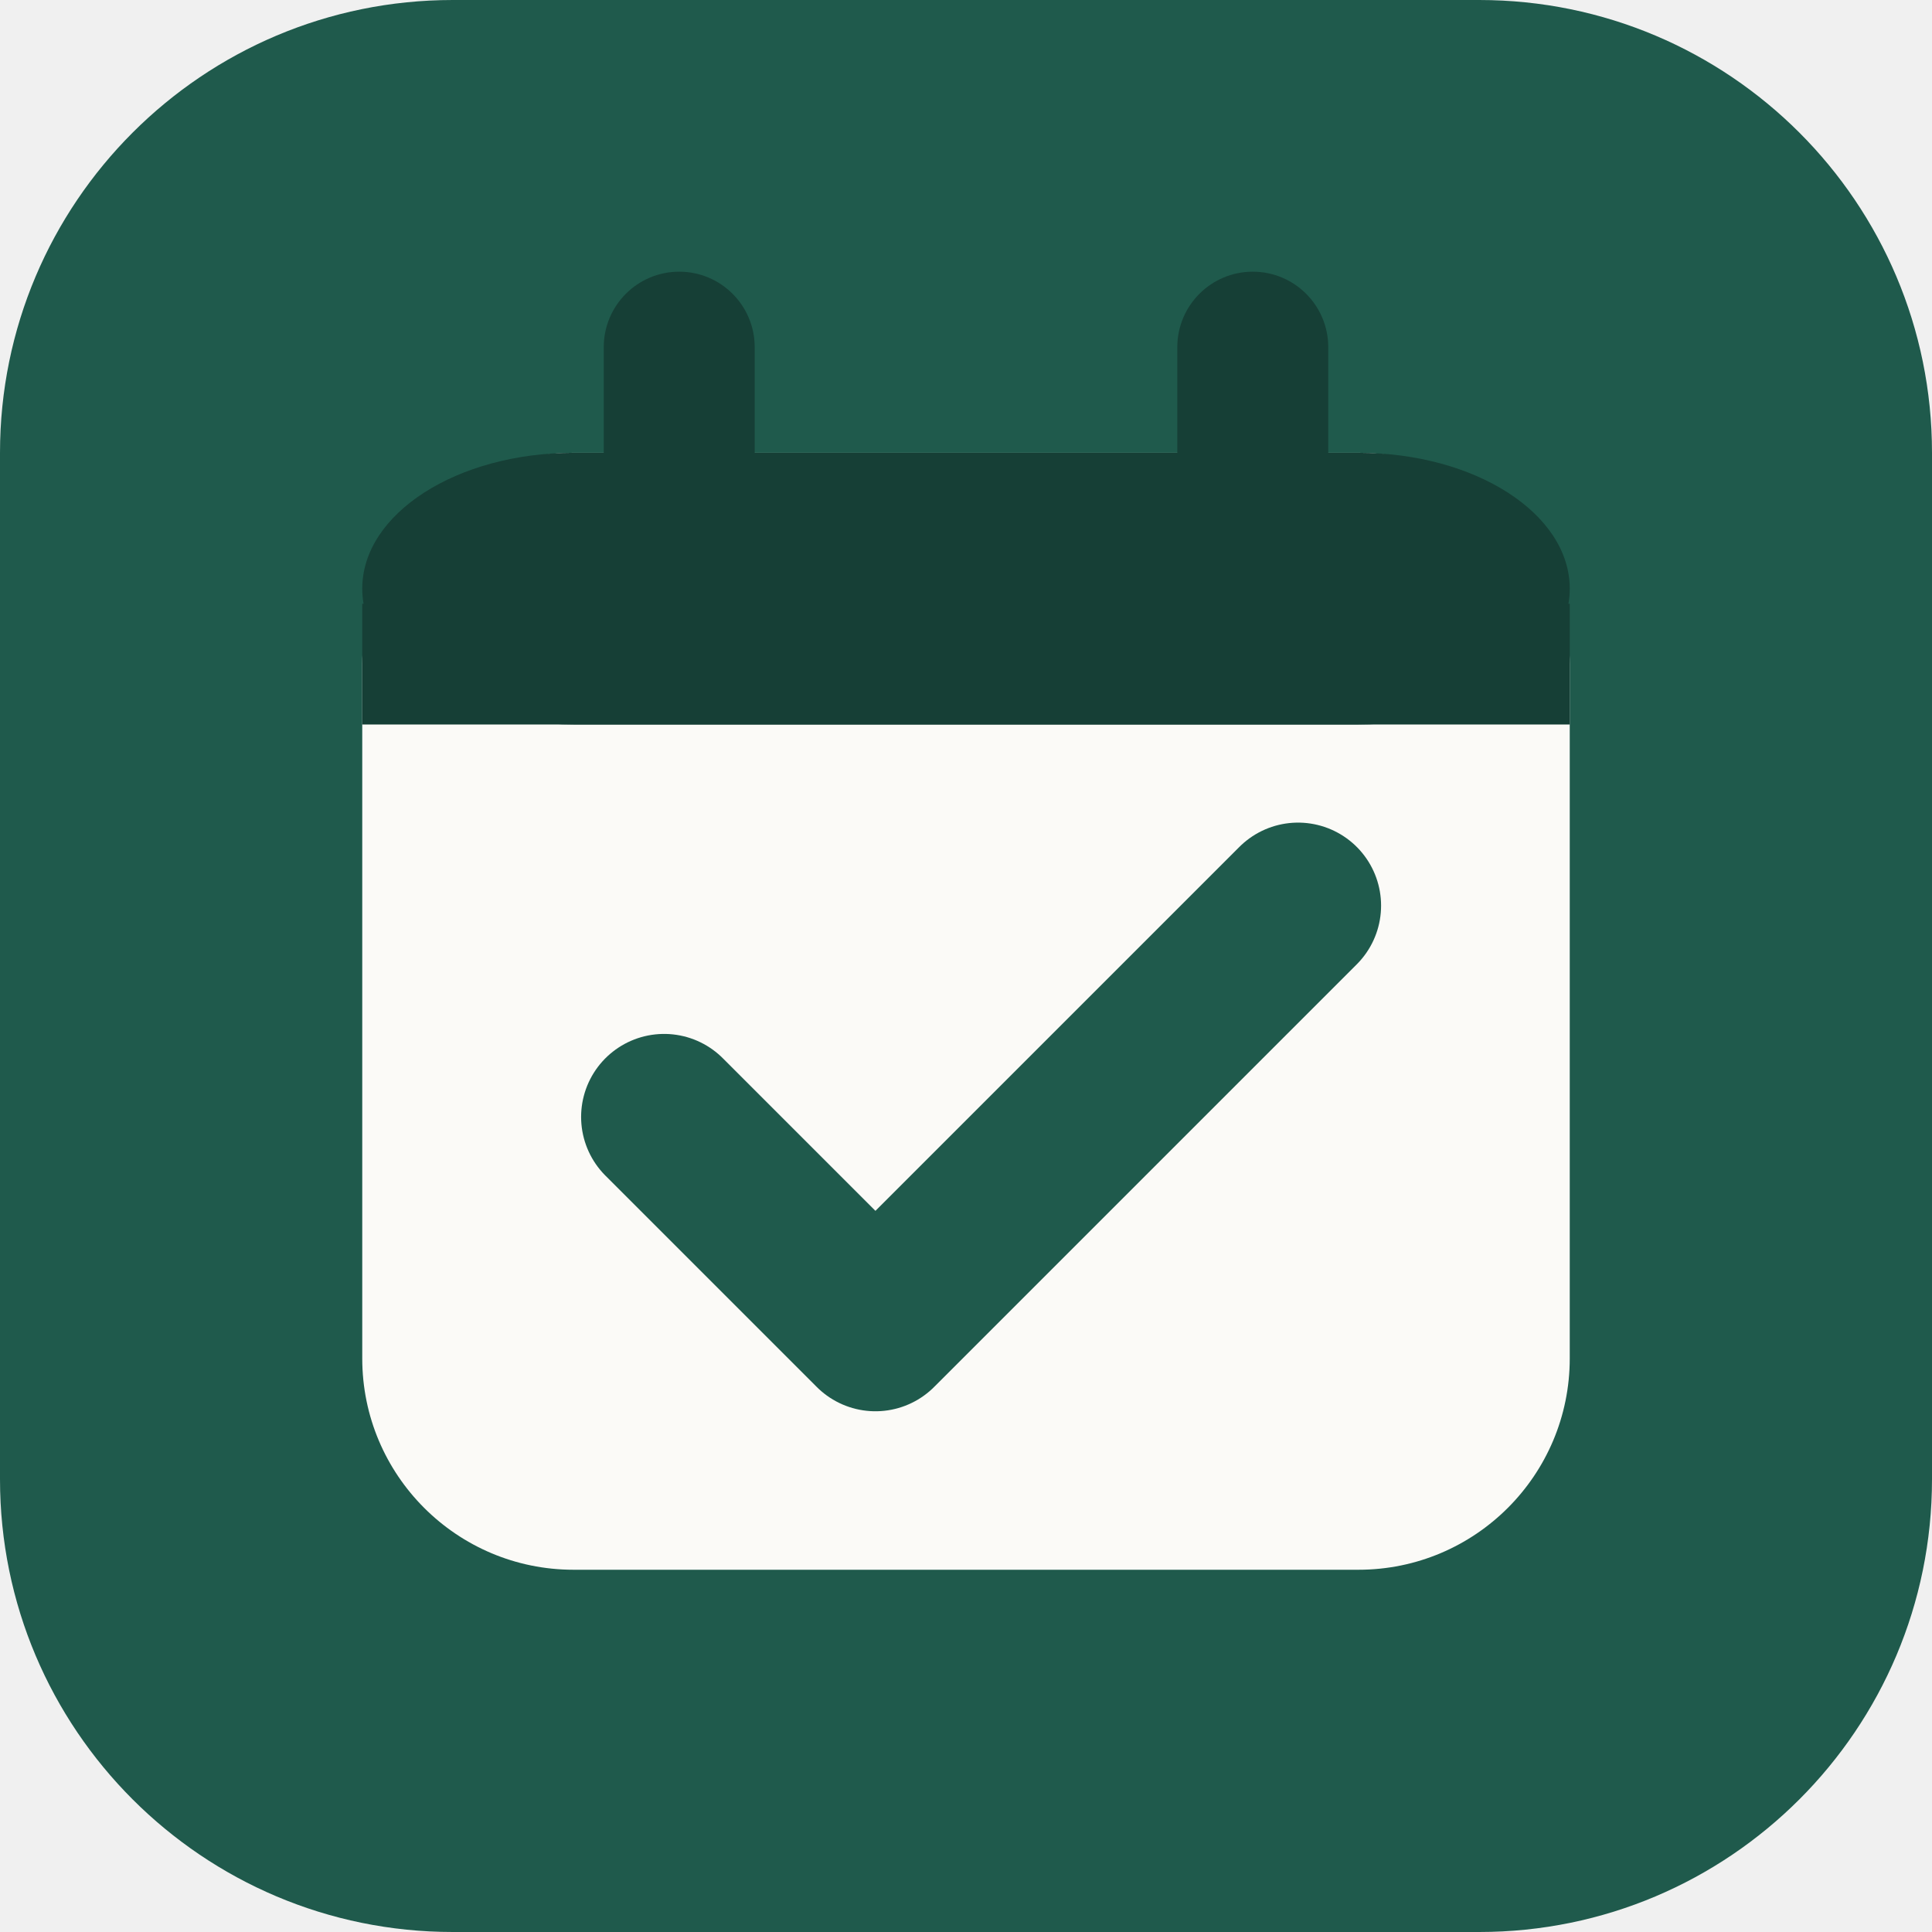
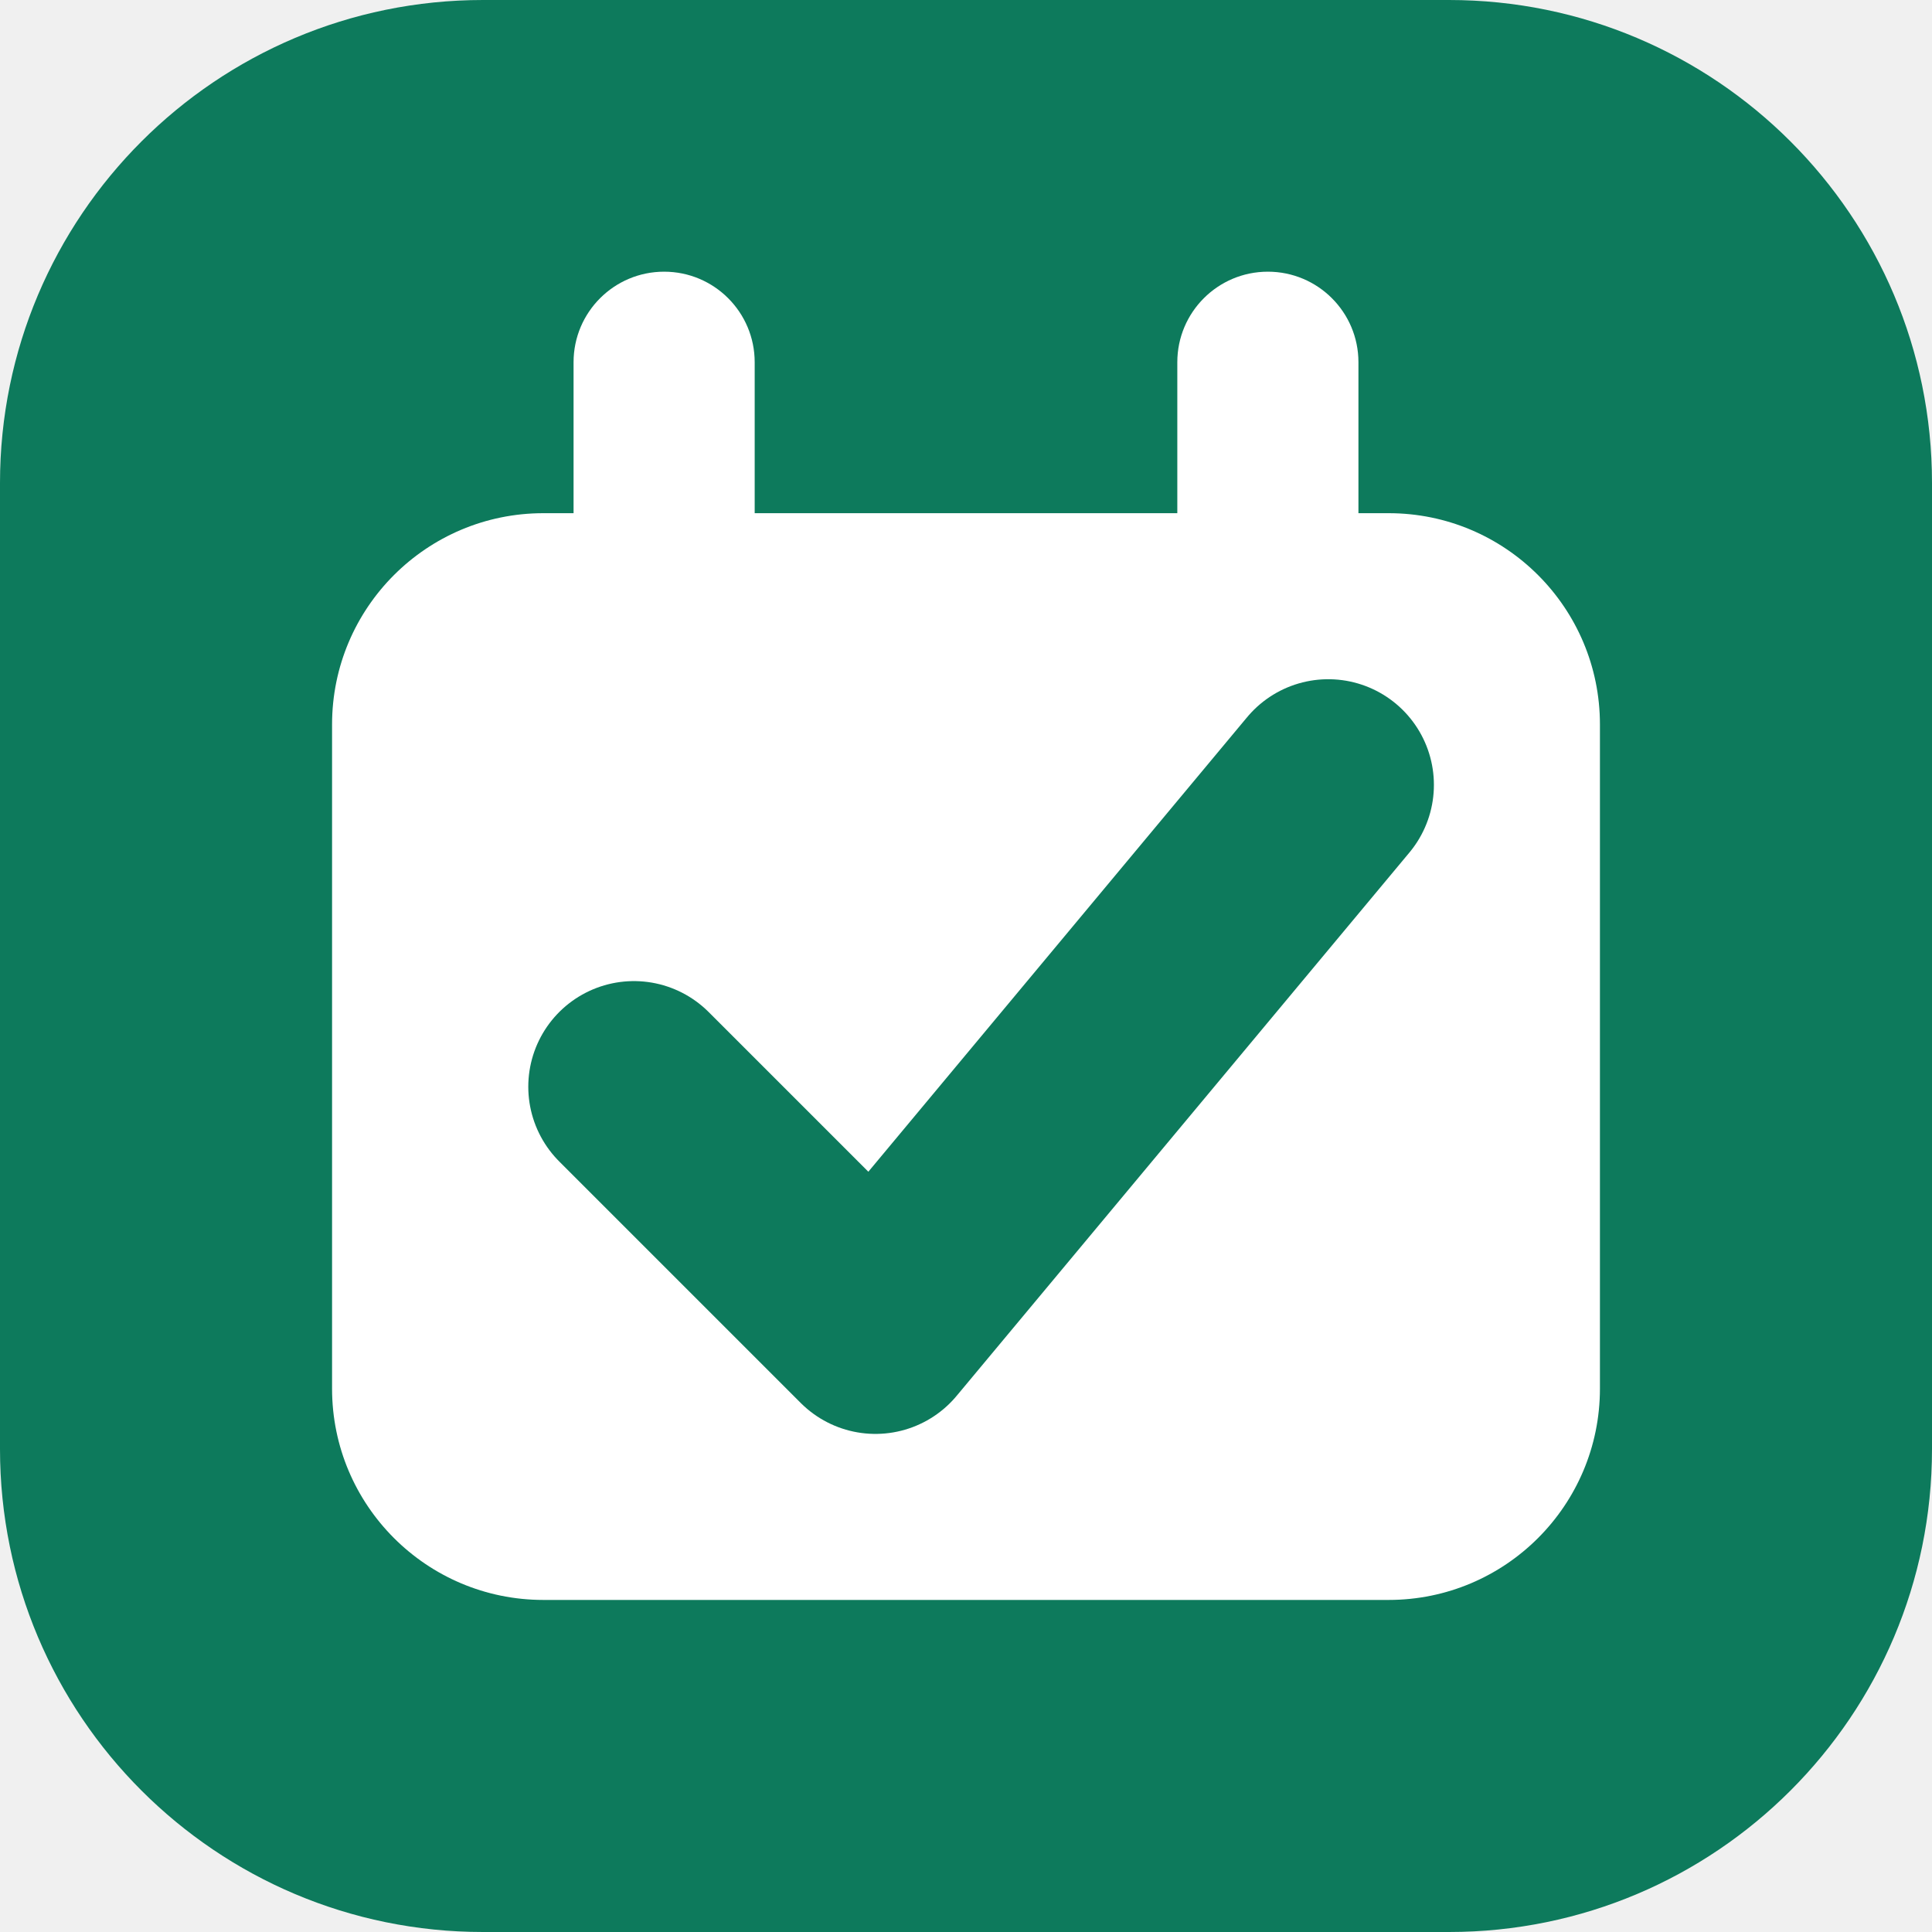
<svg xmlns="http://www.w3.org/2000/svg" viewBox="0 0 64 64">
-   <rect width="64" height="64" rx="15" fill="#1f5a4c" />
-   <rect x="12" y="15" width="40" height="37" rx="7" fill="#fbfaf7" />
-   <rect x="12" y="15" width="40" height="9" rx="7" fill="#163f36" />
-   <rect x="12" y="20" width="40" height="4" fill="#163f36" />
-   <rect x="20" y="9" width="5" height="11" rx="2.5" fill="#163f36" />
-   <rect x="39" y="9" width="5" height="11" rx="2.5" fill="#163f36" />
-   <path d="M22 37 L29 44 L43 30" fill="none" stroke="#1f5a4c" stroke-width="5.5" stroke-linecap="round" stroke-linejoin="round" />
+   <rect width="64" height="64" rx="16" fill="#0d7a5c" />
+   <rect x="11" y="17" width="42" height="36" rx="7" fill="#ffffff" />
+   <rect x="19" y="9" width="6" height="14" rx="3" fill="#ffffff" />
+   <rect x="39" y="9" width="6" height="14" rx="3" fill="#ffffff" />
+   <path d="M21 36 L29 44 L44 26" fill="none" stroke="#0d7a5c" stroke-width="7" stroke-linecap="round" stroke-linejoin="round" />
</svg>
